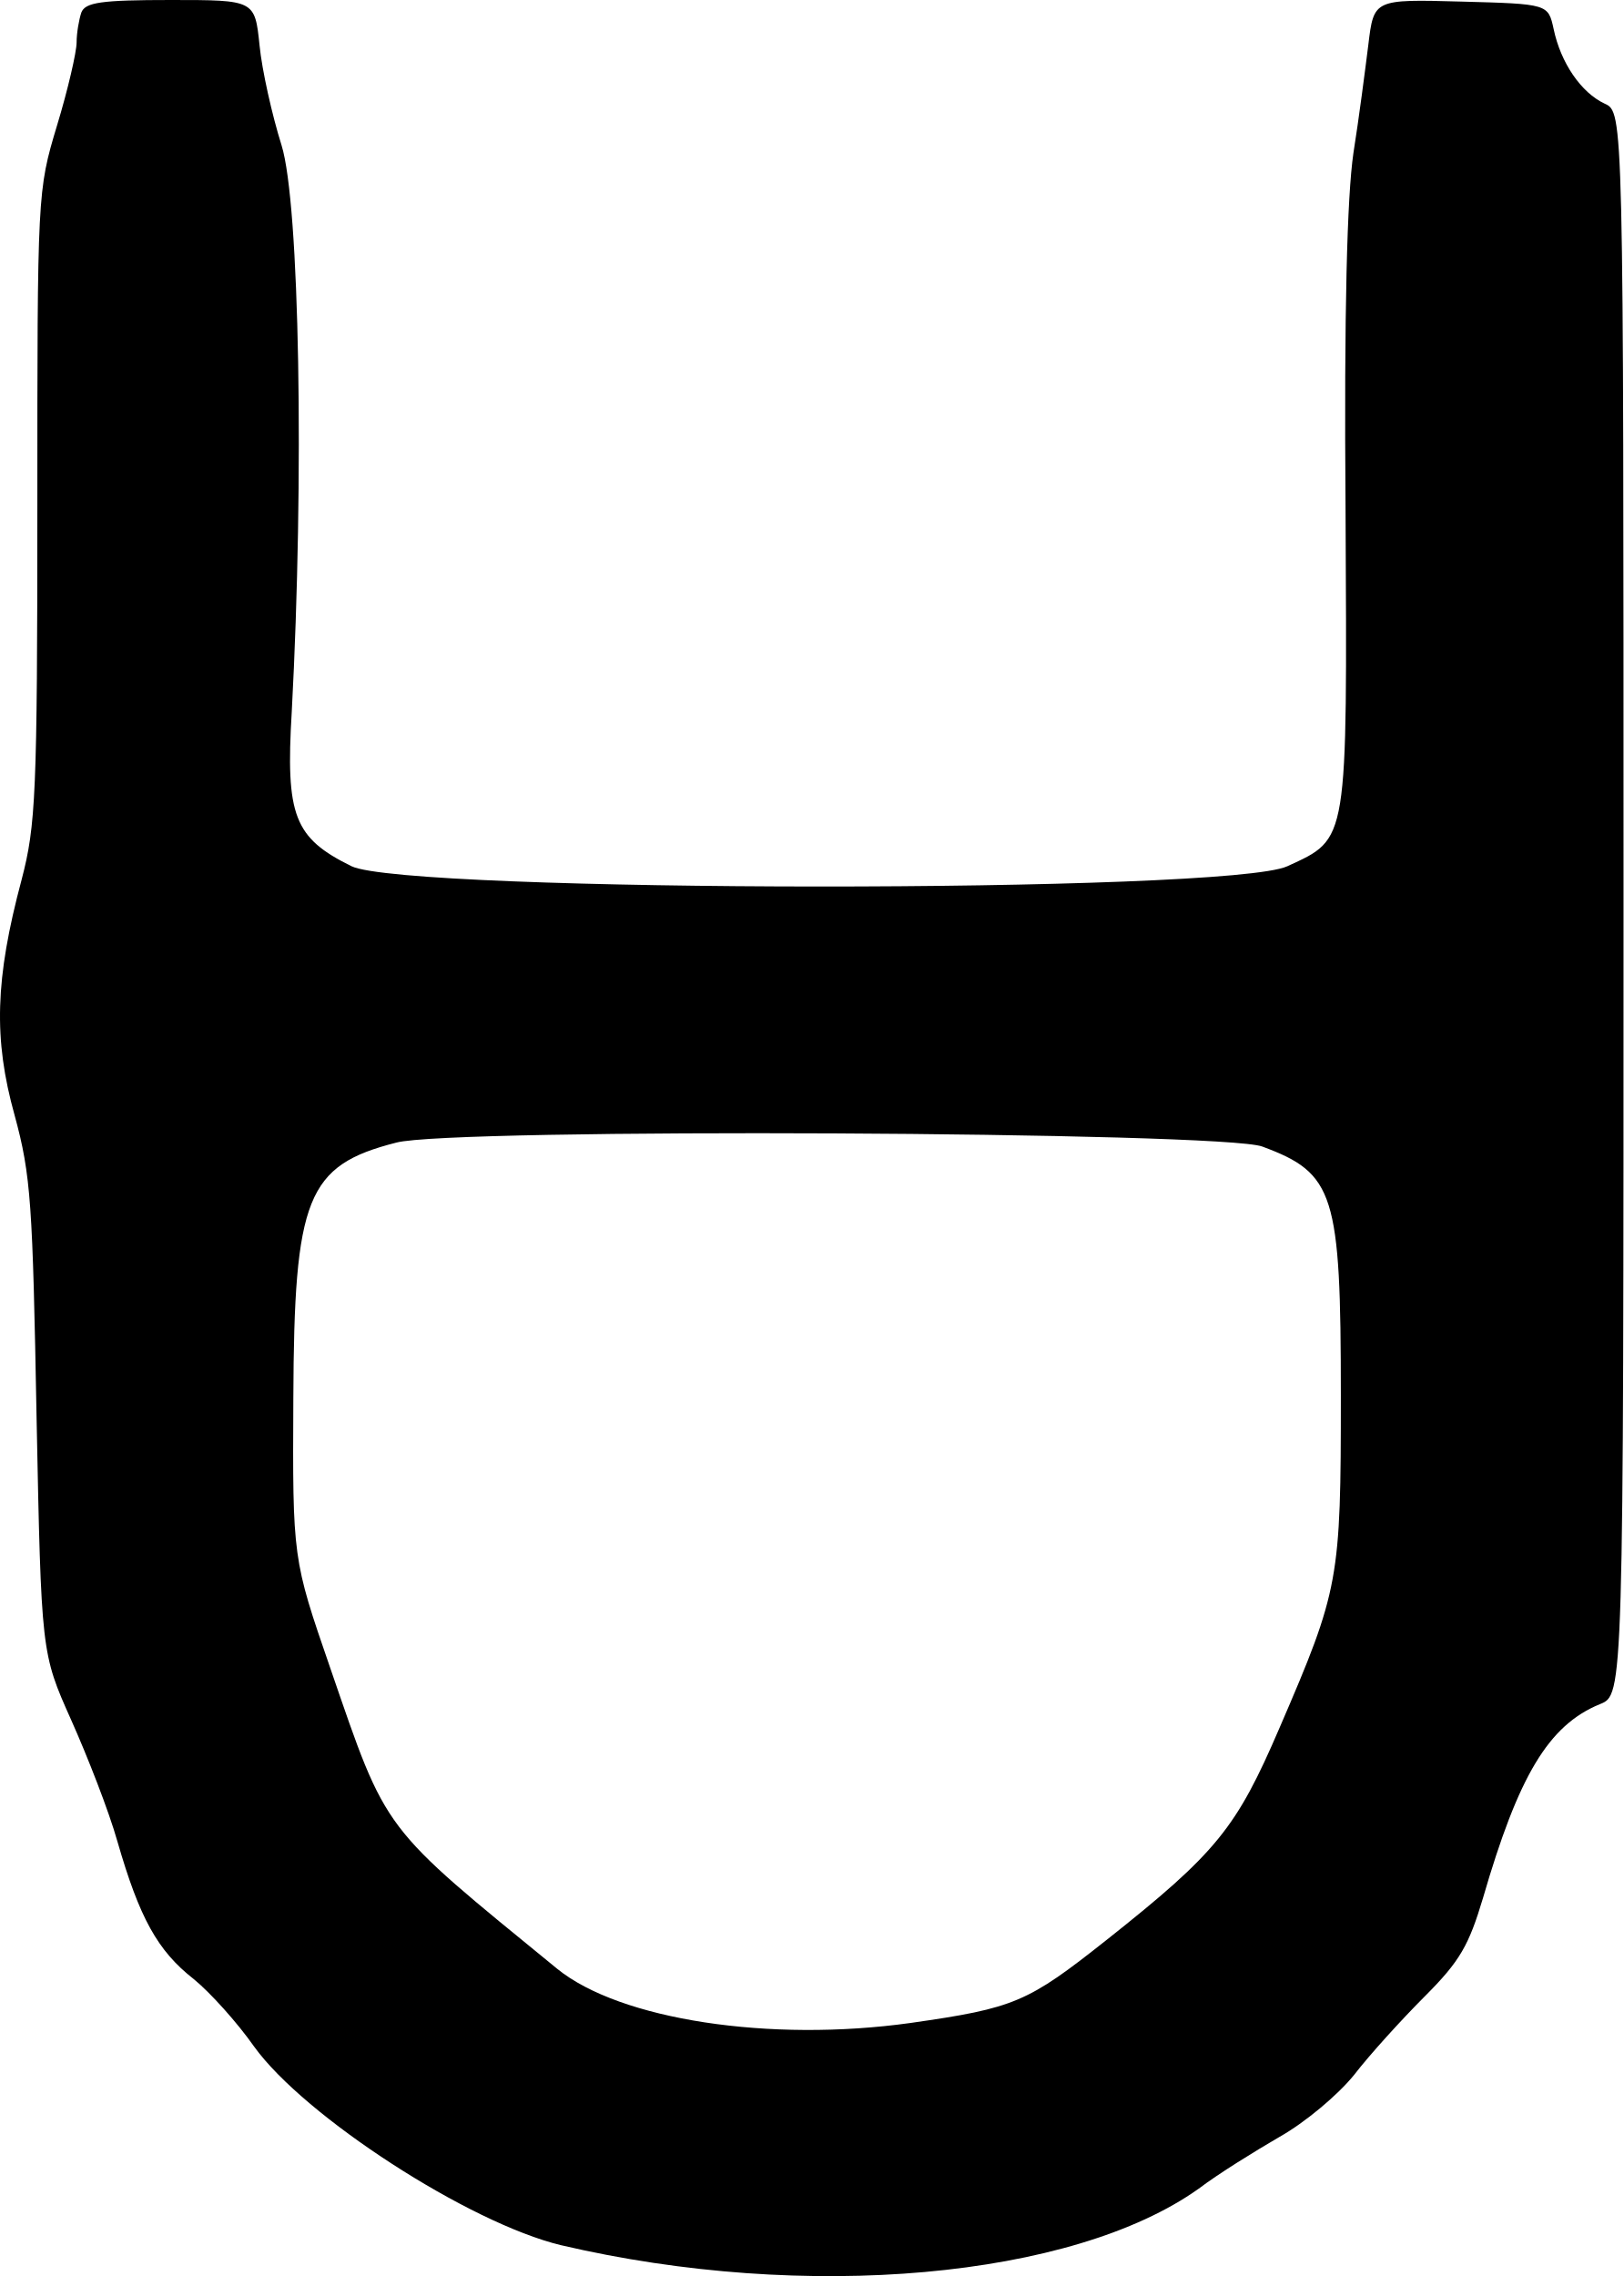
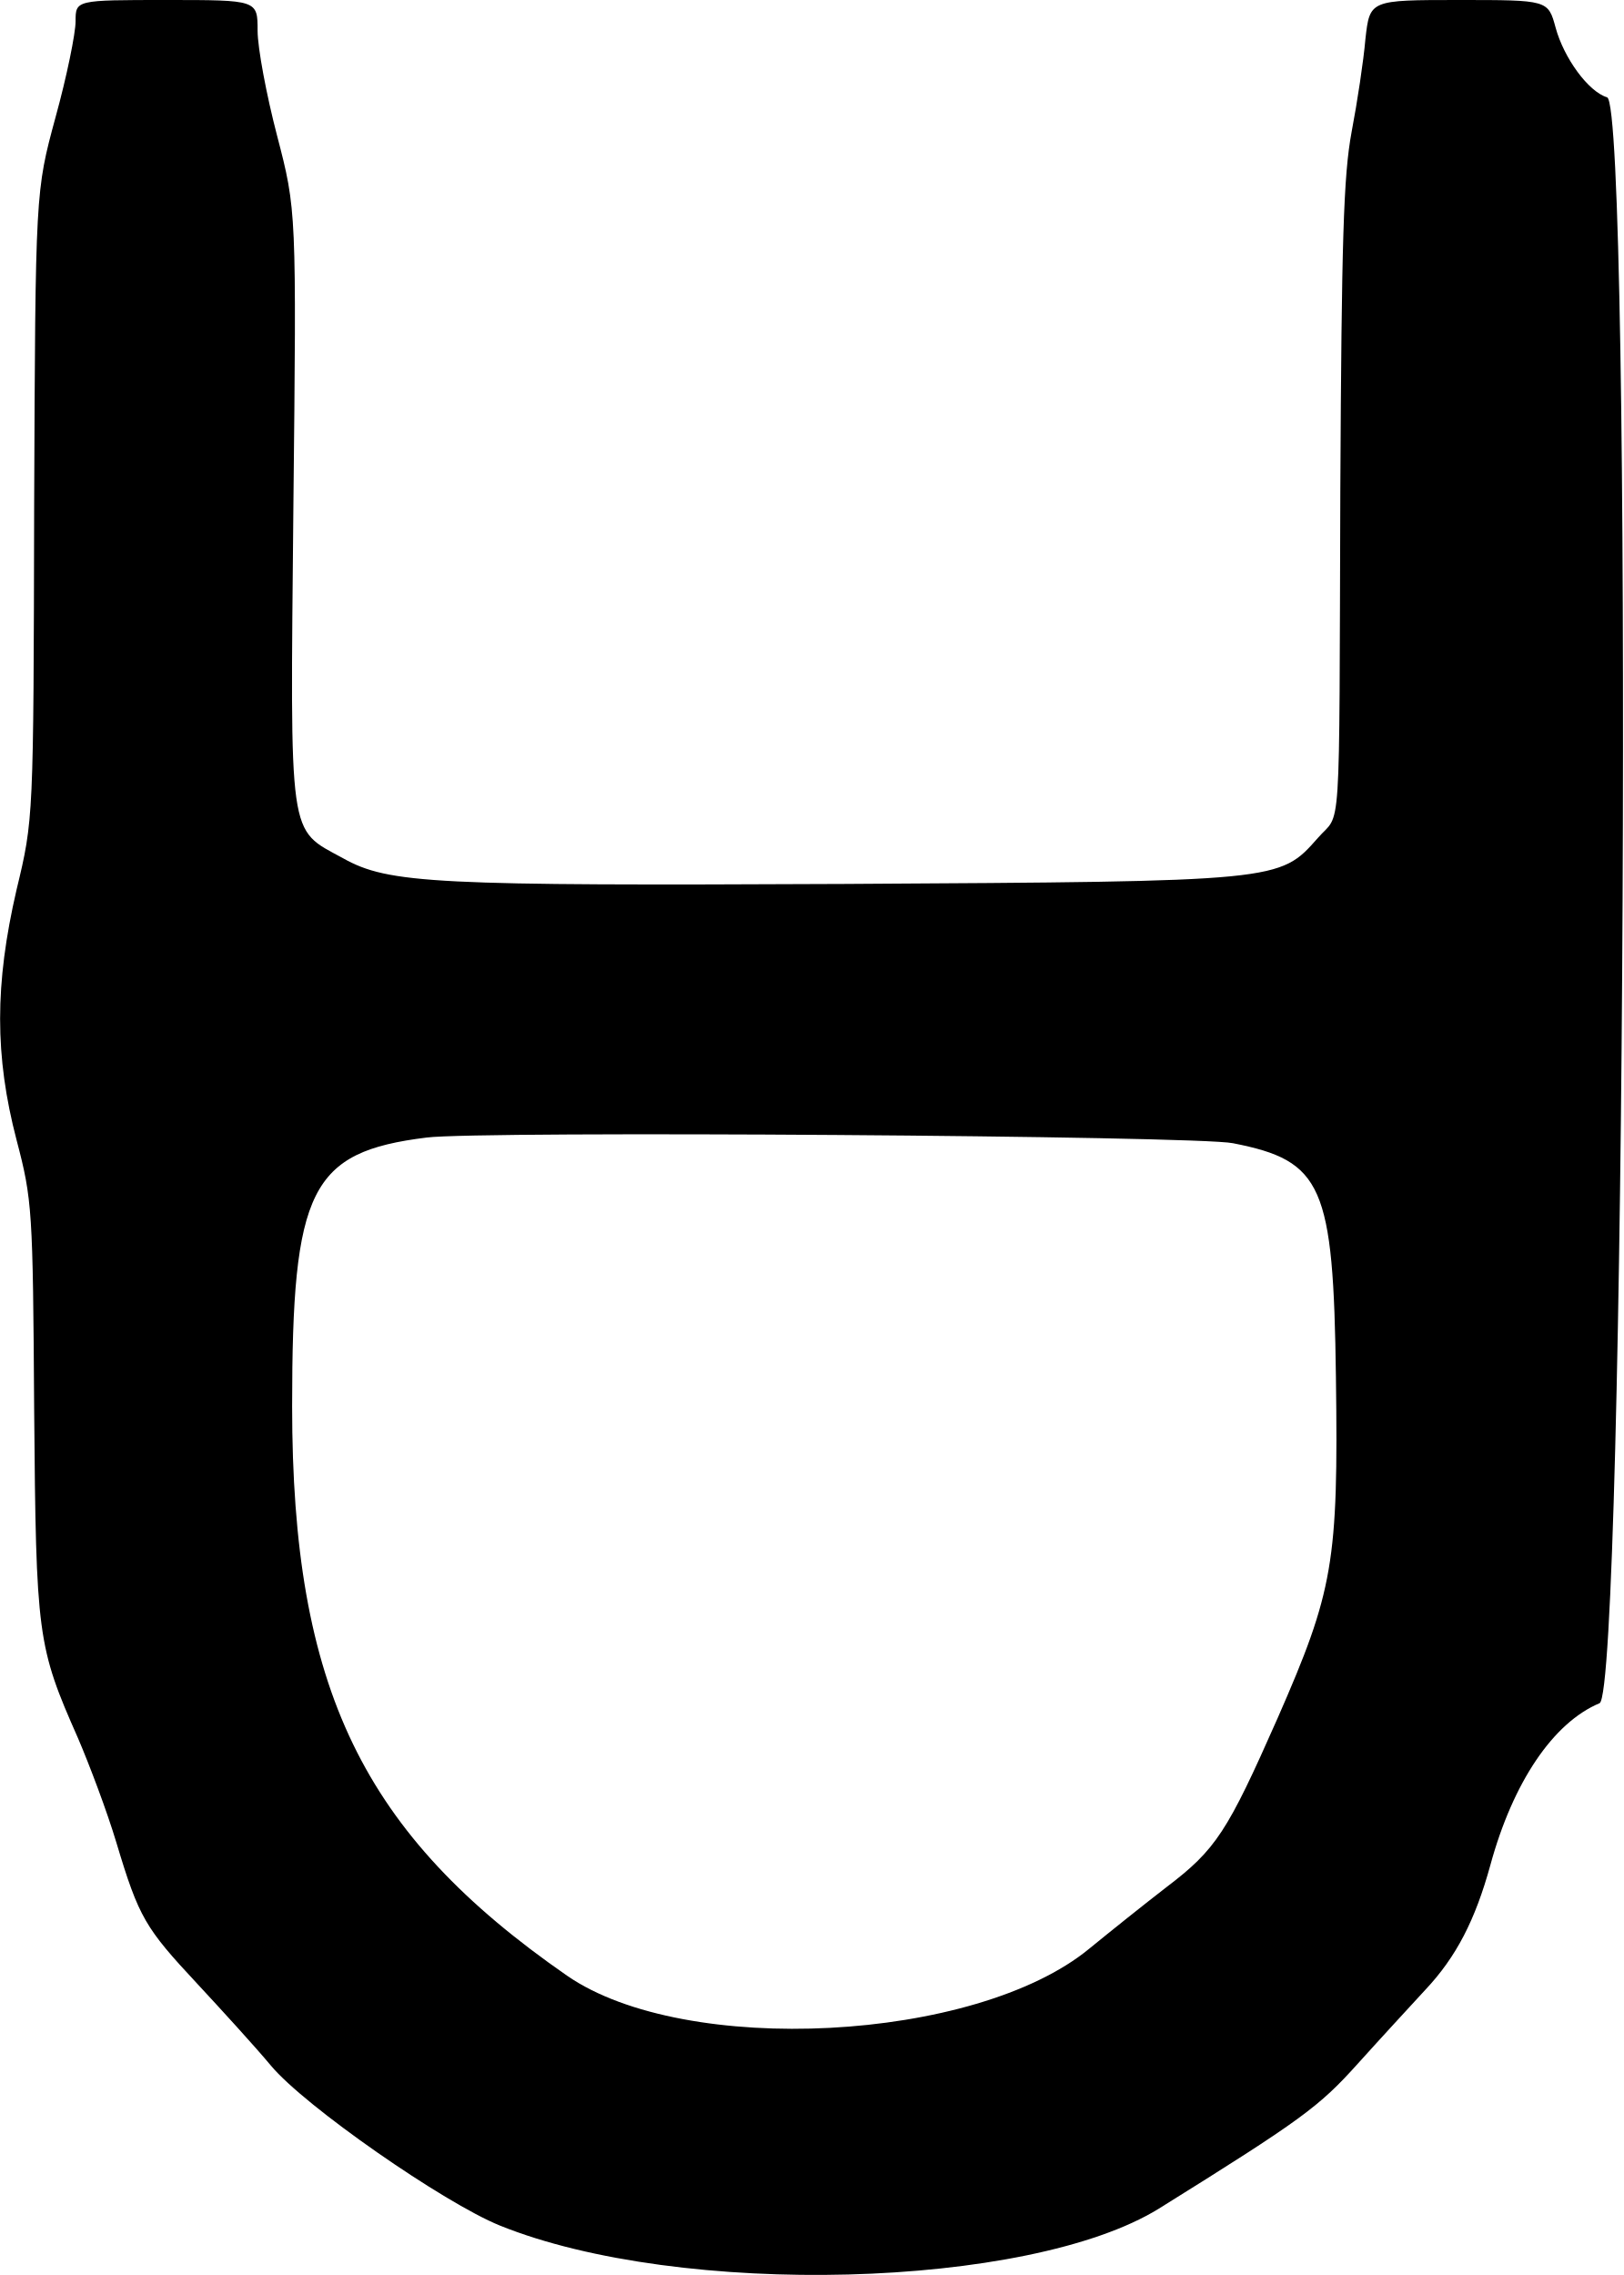
- <svg xmlns="http://www.w3.org/2000/svg" viewBox="0 0 206.756 289.821">
-   <g transform="translate(-17.24352,304) scale(0.1,-0.1)" fill="#000000" stroke="none">
-     <path d="M276 3024 c-3 -9 -6 -26 -6 -38 0 -12 -11 -60 -25 -106 -25 -83 -25 -86 -25 -484 0 -368 -2 -407 -20 -476 -34 -127 -36 -203 -9 -300 21 -77 23 -113 28 -385 6 -300 6 -300 44 -385 21 -47 48 -116 59 -155 28 -97 51 -139 97 -175 21 -17 56 -56 77 -86 64 -89 274 -225 391 -253 312 -73 652 -42 812 72 25 19 72 48 103 66 32 18 74 53 95 79 20 26 61 71 90 100 45 45 56 65 74 125 45 155 83 220 149 247 30 12 30 12 30 1020 0 1007 0 1007 -24 1018 -30 14 -56 52 -65 95 -7 32 -7 32 -118 35 -111 3 -111 3 -118 -55 -4 -32 -12 -94 -19 -138 -8 -55 -12 -199 -10 -455 2 -426 4 -417 -74 -453 -75 -35 -1122 -34 -1192 0 -73 36 -84 64 -76 197 16 299 10 647 -13 721 -12 38 -25 96 -28 127 -6 58 -6 58 -113 58 -89 0 -109 -3 -114 -16z m1504 -1444 c92 -34 100 -60 100 -317 0 -235 -2 -247 -78 -423 -55 -128 -80 -159 -220 -270 -101 -80 -117 -87 -250 -106 -179 -25 -370 4 -450 69 -225 184 -216 171 -289 383 -48 139 -48 139 -47 344 1 255 17 296 131 325 69 19 1053 14 1103 -5z" />
+ <svg xmlns="http://www.w3.org/2000/svg" viewBox="0 0 258.596 362.378">
+   <g transform="translate(-21.9582,380) scale(0.1,-0.1)" fill="#000000" stroke="none">
+     <path d="M340 3766 c0 -19 -14 -88 -32 -153 -32 -118 -32 -118 -34 -618 -1 -500 -1 -500 -28 -612 -35 -151 -35 -265 0 -399 25 -95 26 -111 28 -429 3 -362 5 -377 70 -524 18 -42 46 -116 61 -166 36 -120 46 -136 129 -225 39 -42 92 -100 117 -130 54 -65 276 -219 365 -255 287 -116 843 -101 1050 27 228 142 255 162 317 231 36 40 84 92 107 117 50 53 80 112 104 199 36 132 100 227 174 258 41 17 53 2545 12 2558 -30 9 -69 63 -82 111 -12 44 -12 44 -154 44 -142 0 -142 0 -149 -62 -3 -35 -13 -101 -22 -148 -13 -70 -16 -173 -18 -570 -2 -575 2 -511 -36 -555 -61 -69 -59 -69 -753 -73 -654 -3 -727 0 -800 41 -88 48 -84 23 -79 559 5 473 5 473 -26 592 -17 65 -31 140 -31 167 0 49 0 49 -145 49 -145 0 -145 0 -145 -34z m1844 -1787 c143 -28 160 -67 164 -373 4 -295 -4 -340 -93 -543 -80 -181 -98 -209 -177 -269 -35 -27 -90 -71 -123 -98 -181 -149 -644 -173 -832 -43 -326 226 -438 457 -438 907 0 346 29 405 214 428 84 11 1229 3 1285 -9z" />
  </g>
</svg>
